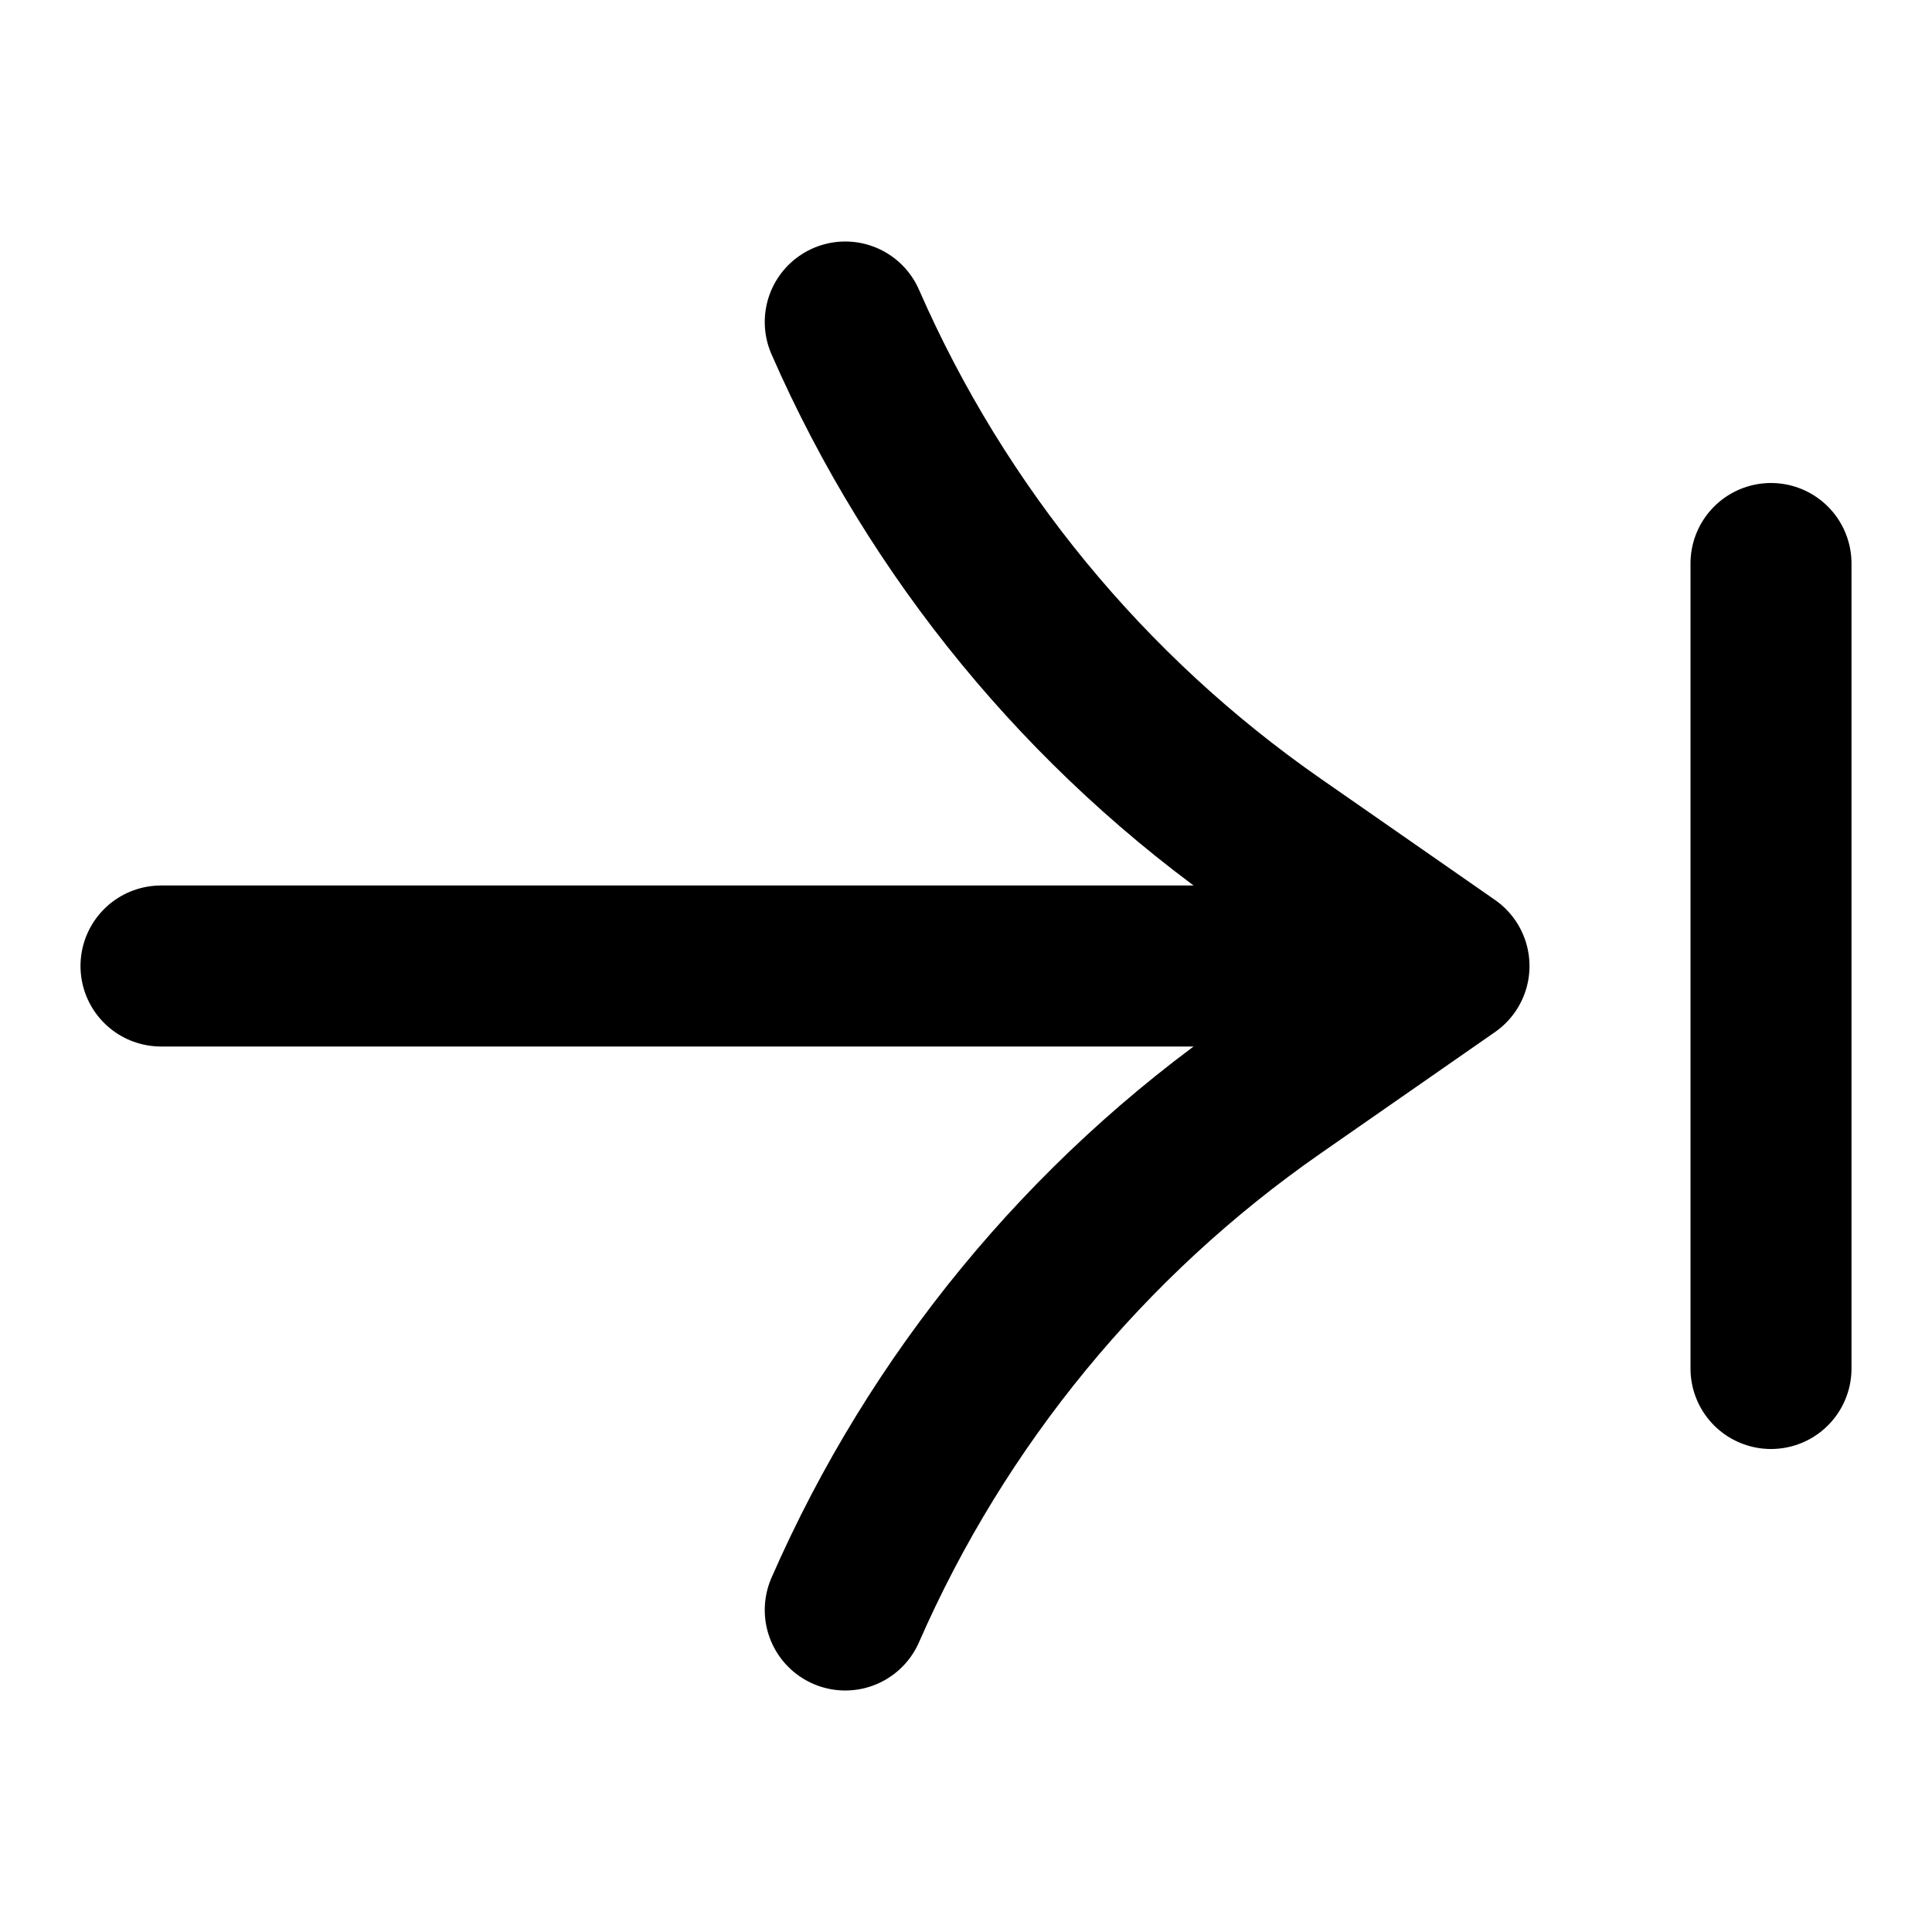
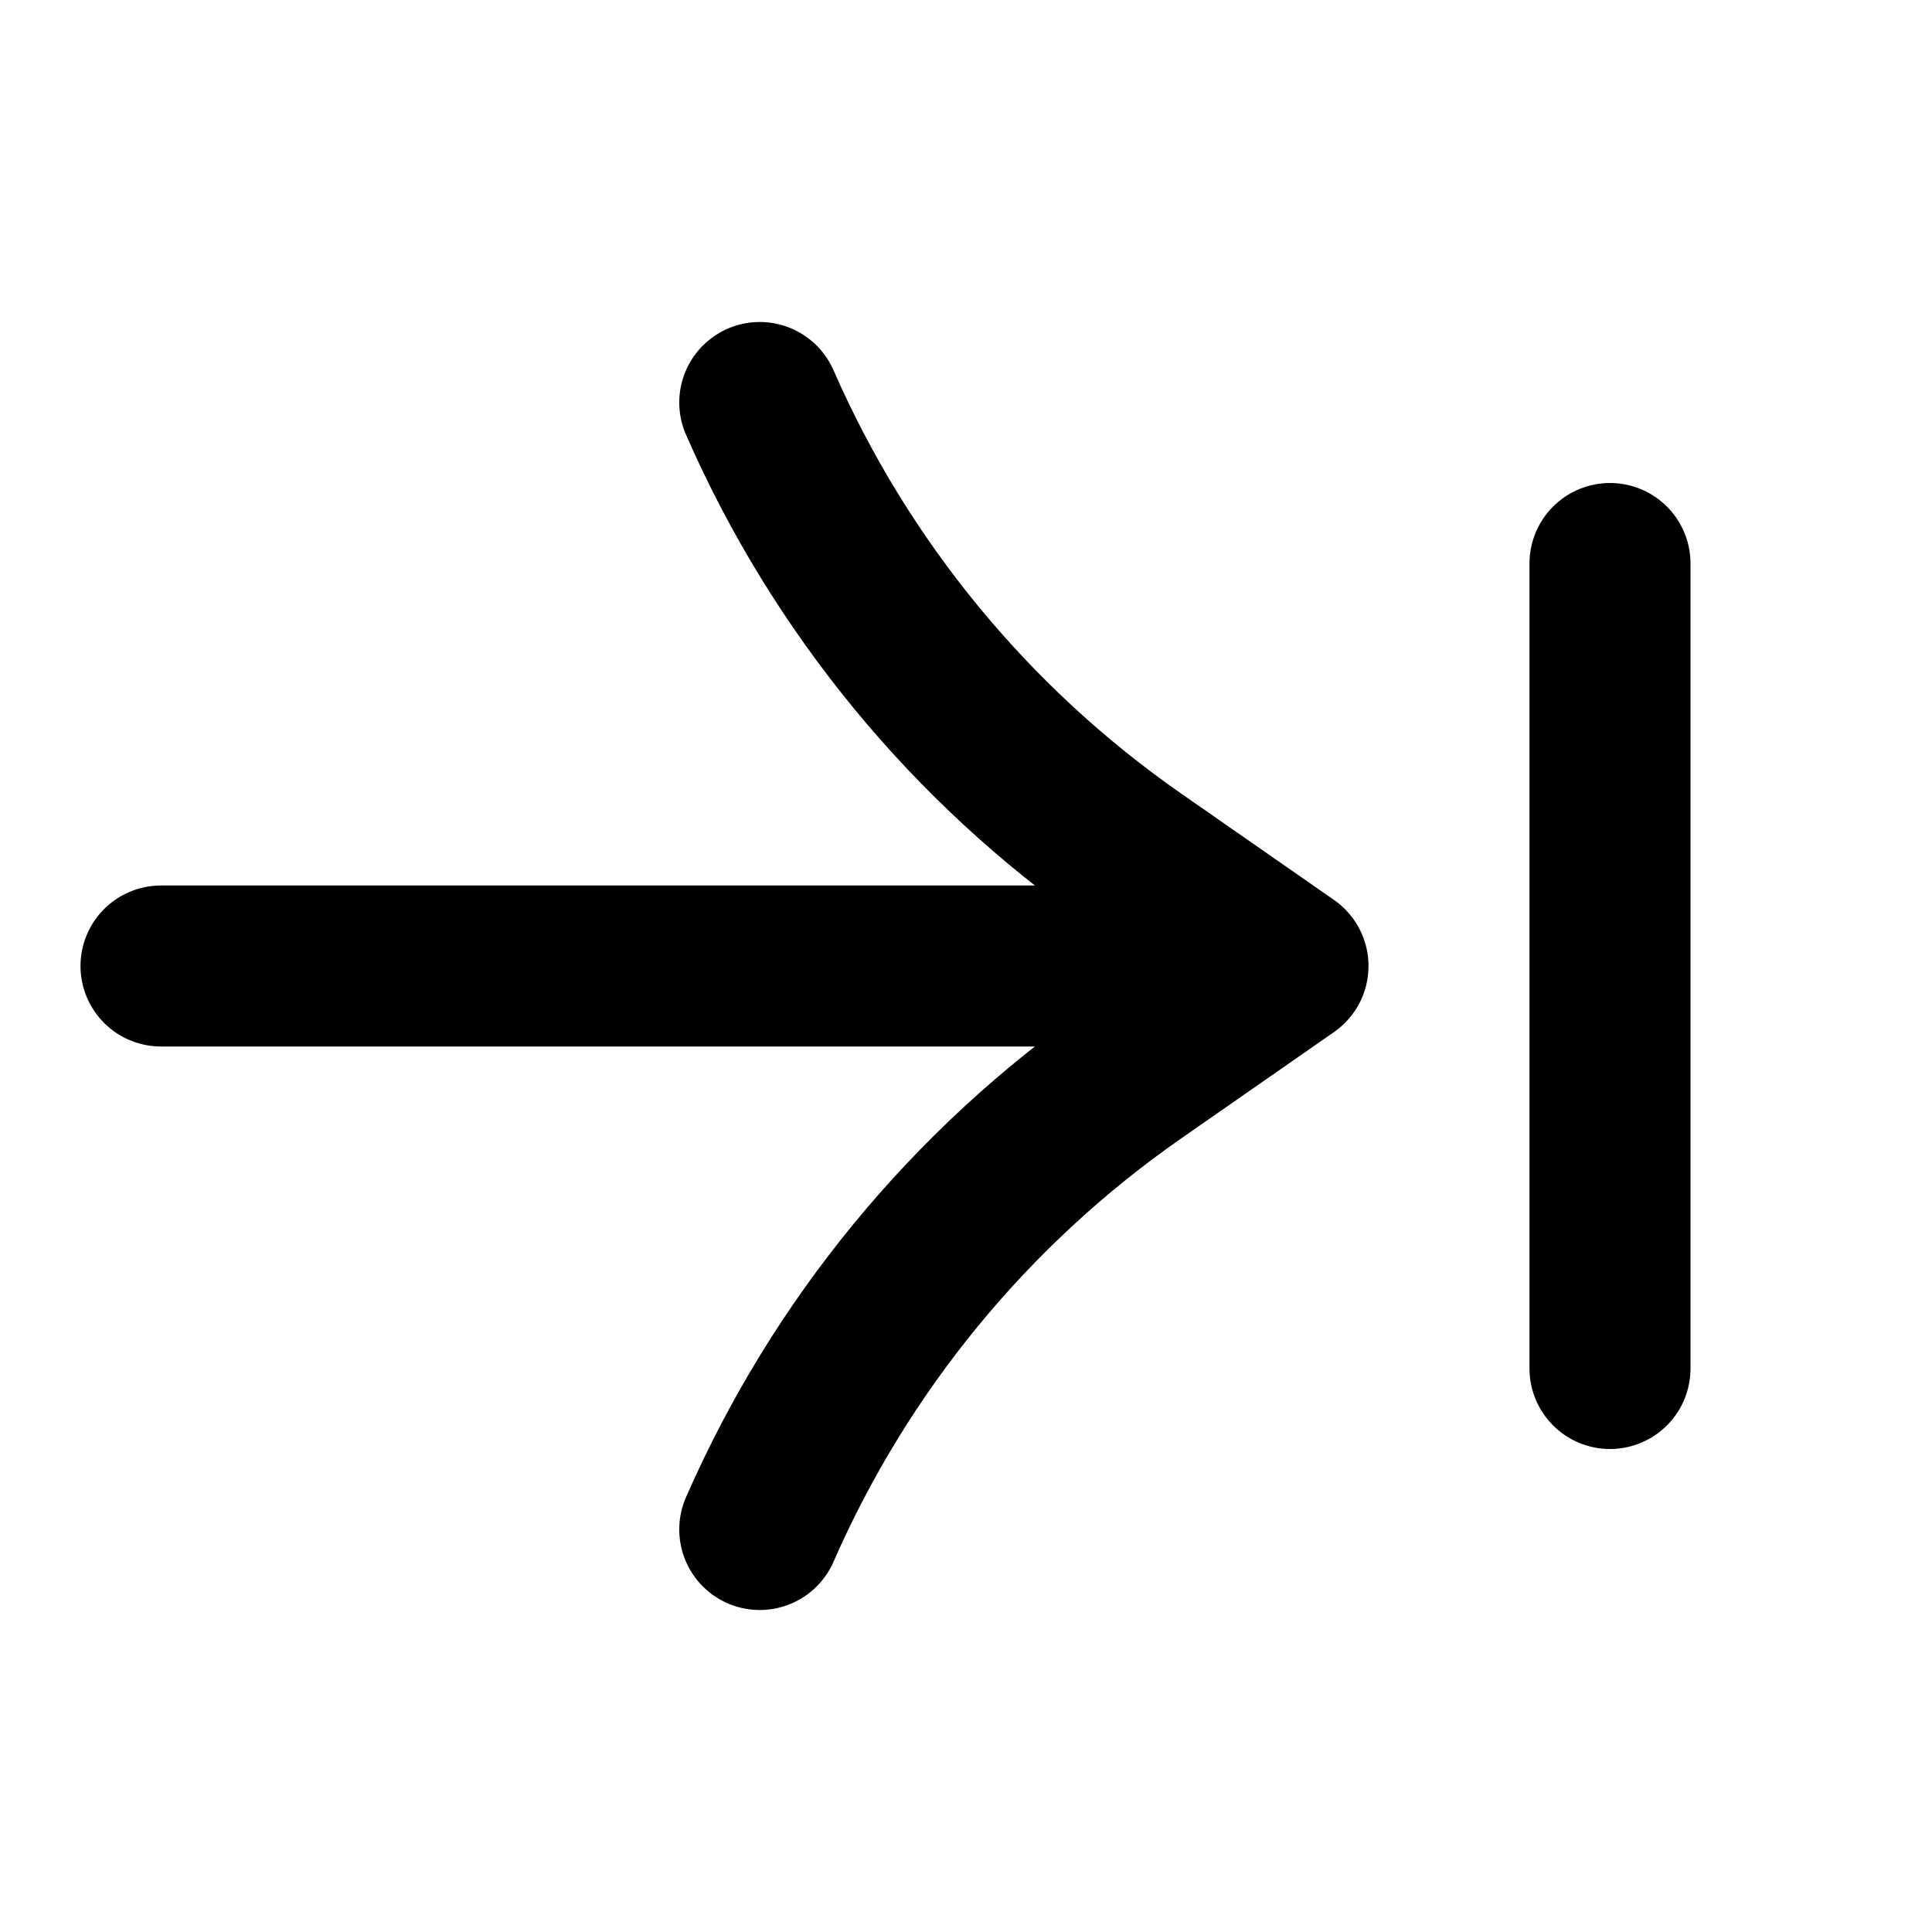
<svg xmlns="http://www.w3.org/2000/svg" width="24" height="24" viewBox="0 0 24 24" fill="none" stroke="currentColor" stroke-width="2" stroke-linecap="round" stroke-linejoin="round">
-   <path d="M2 12h16m-7.5-8a15.46 15.46 0 0 0 5.334 6.493L18 12l-2.166 1.507A15.46 15.46 0 0 0 10.5 20M22 7v10" />
+   <path d="M2 12h14M9.438 5a13.53 13.53 0 0 0 4.667 5.681L16 12l-1.895 1.319A13.53 13.53 0 0 0 9.438 19M20 7v10" />
</svg>
